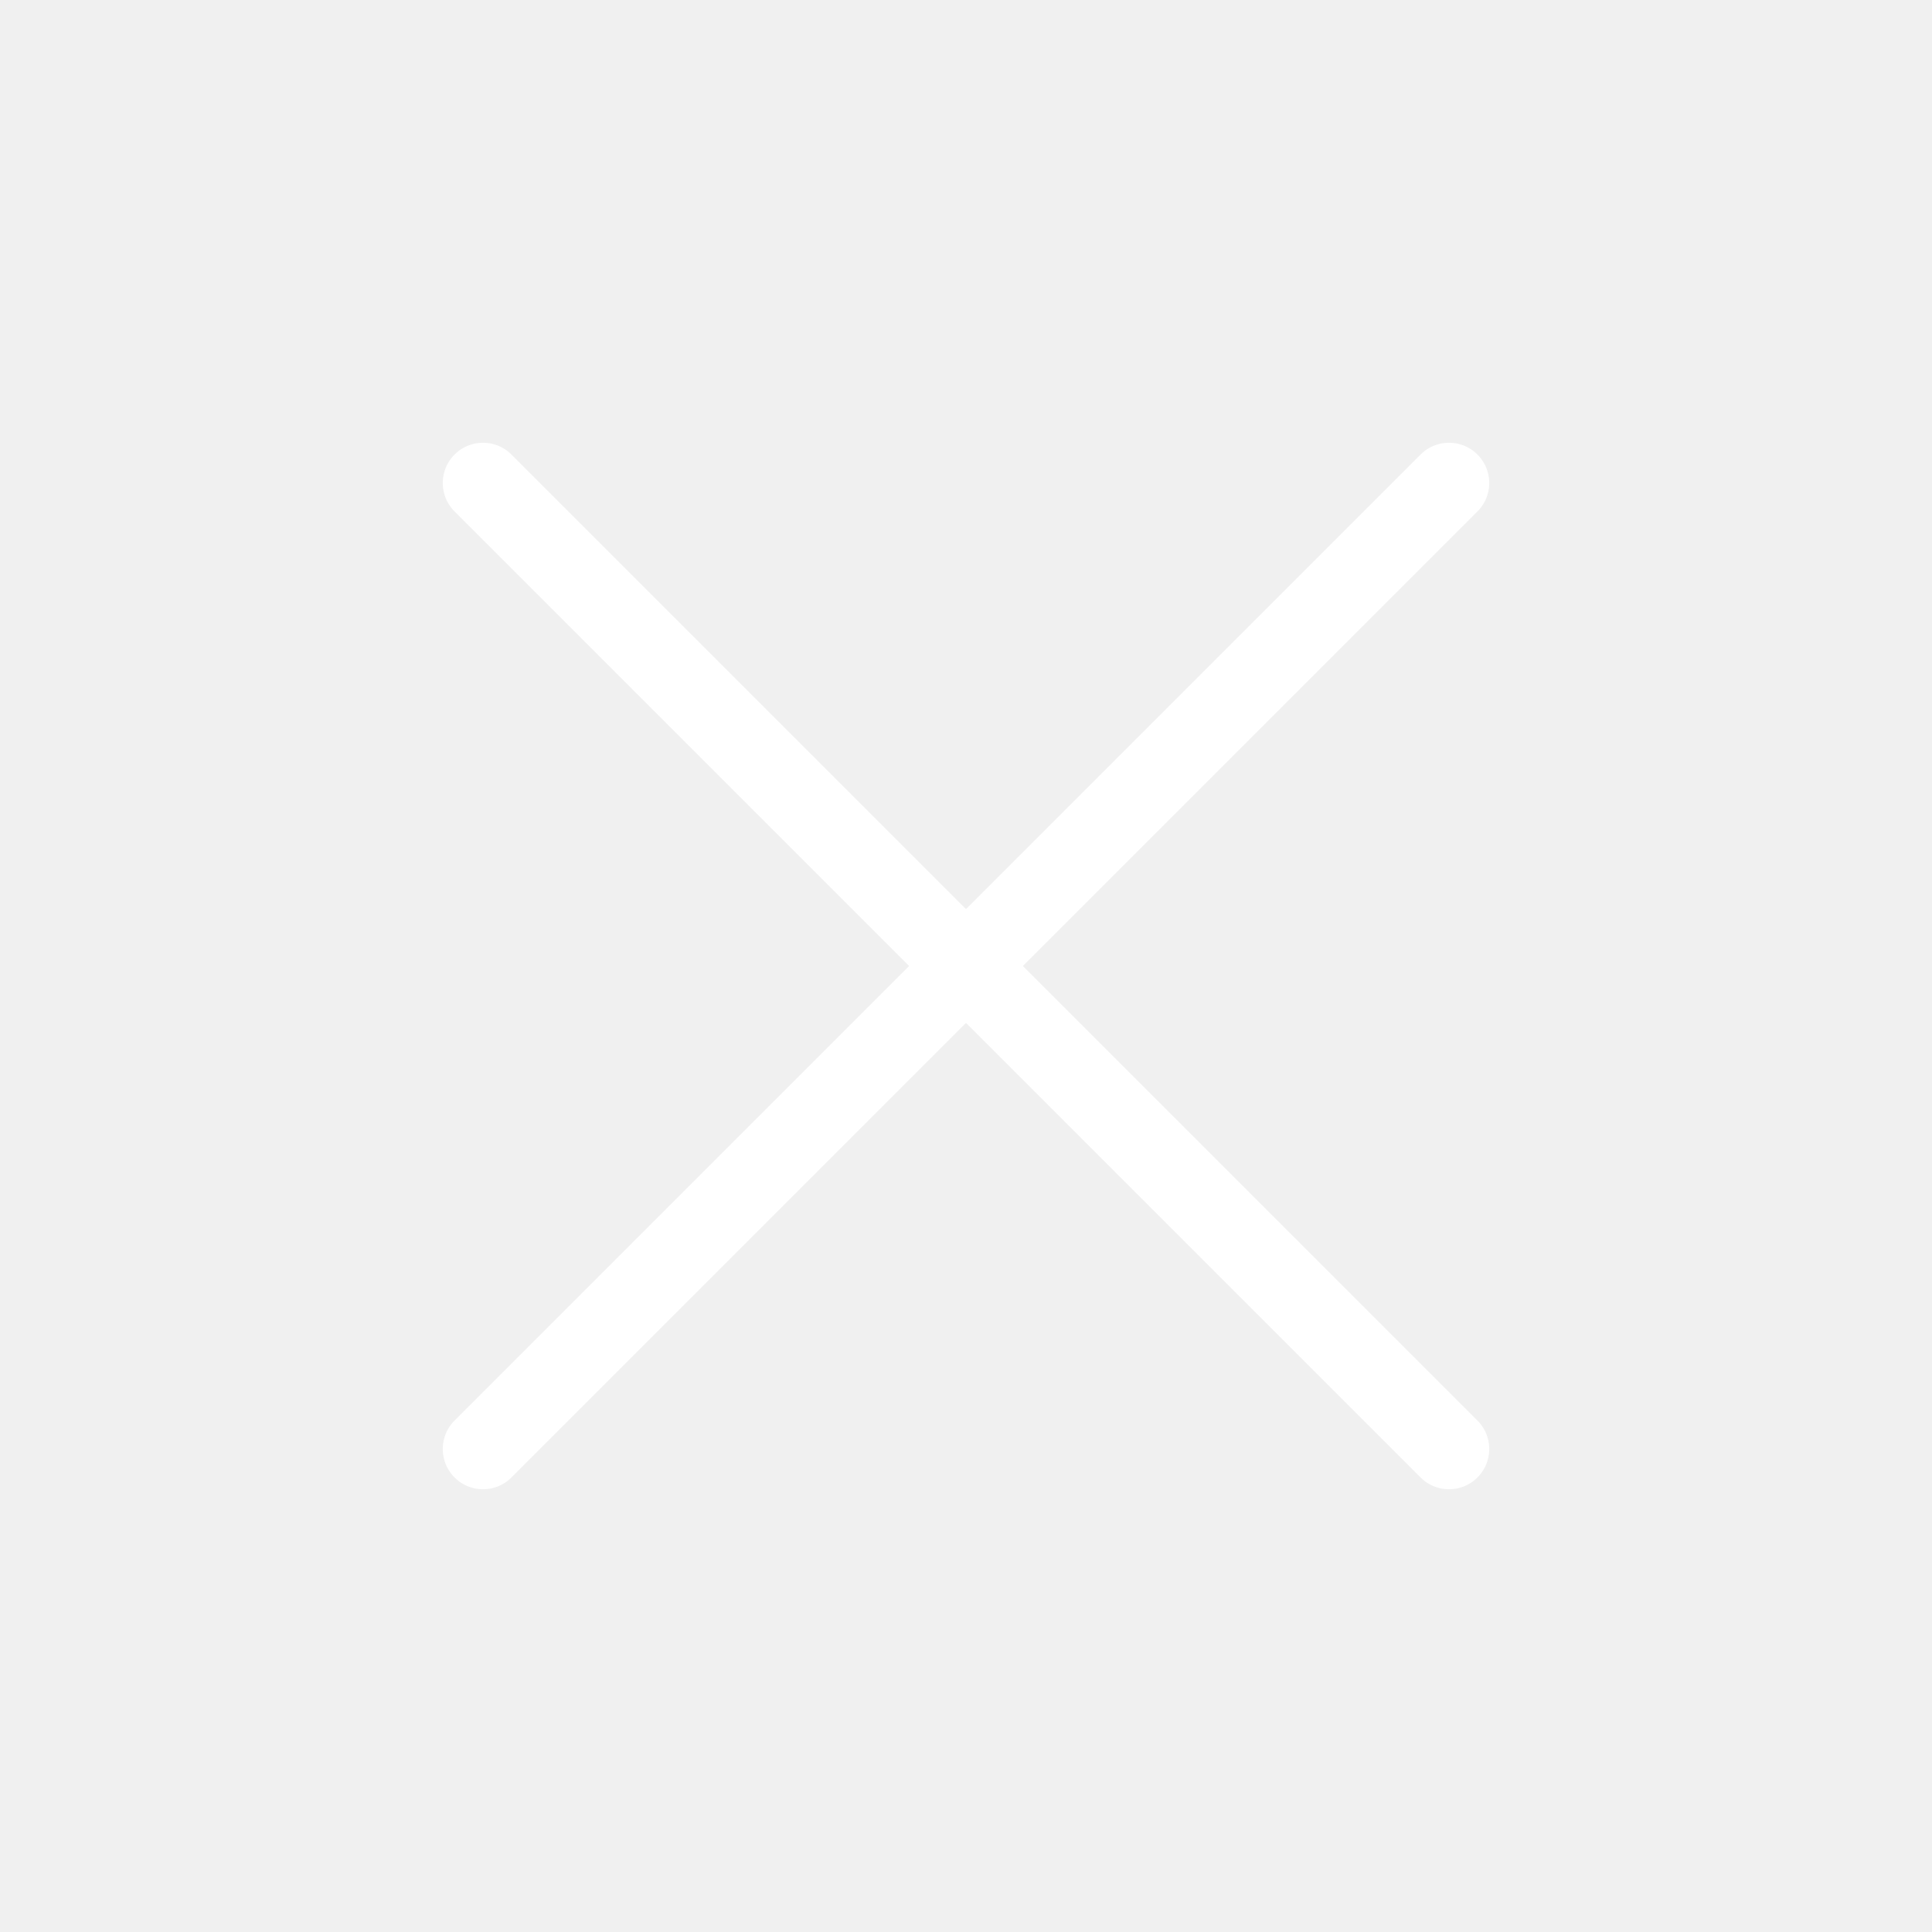
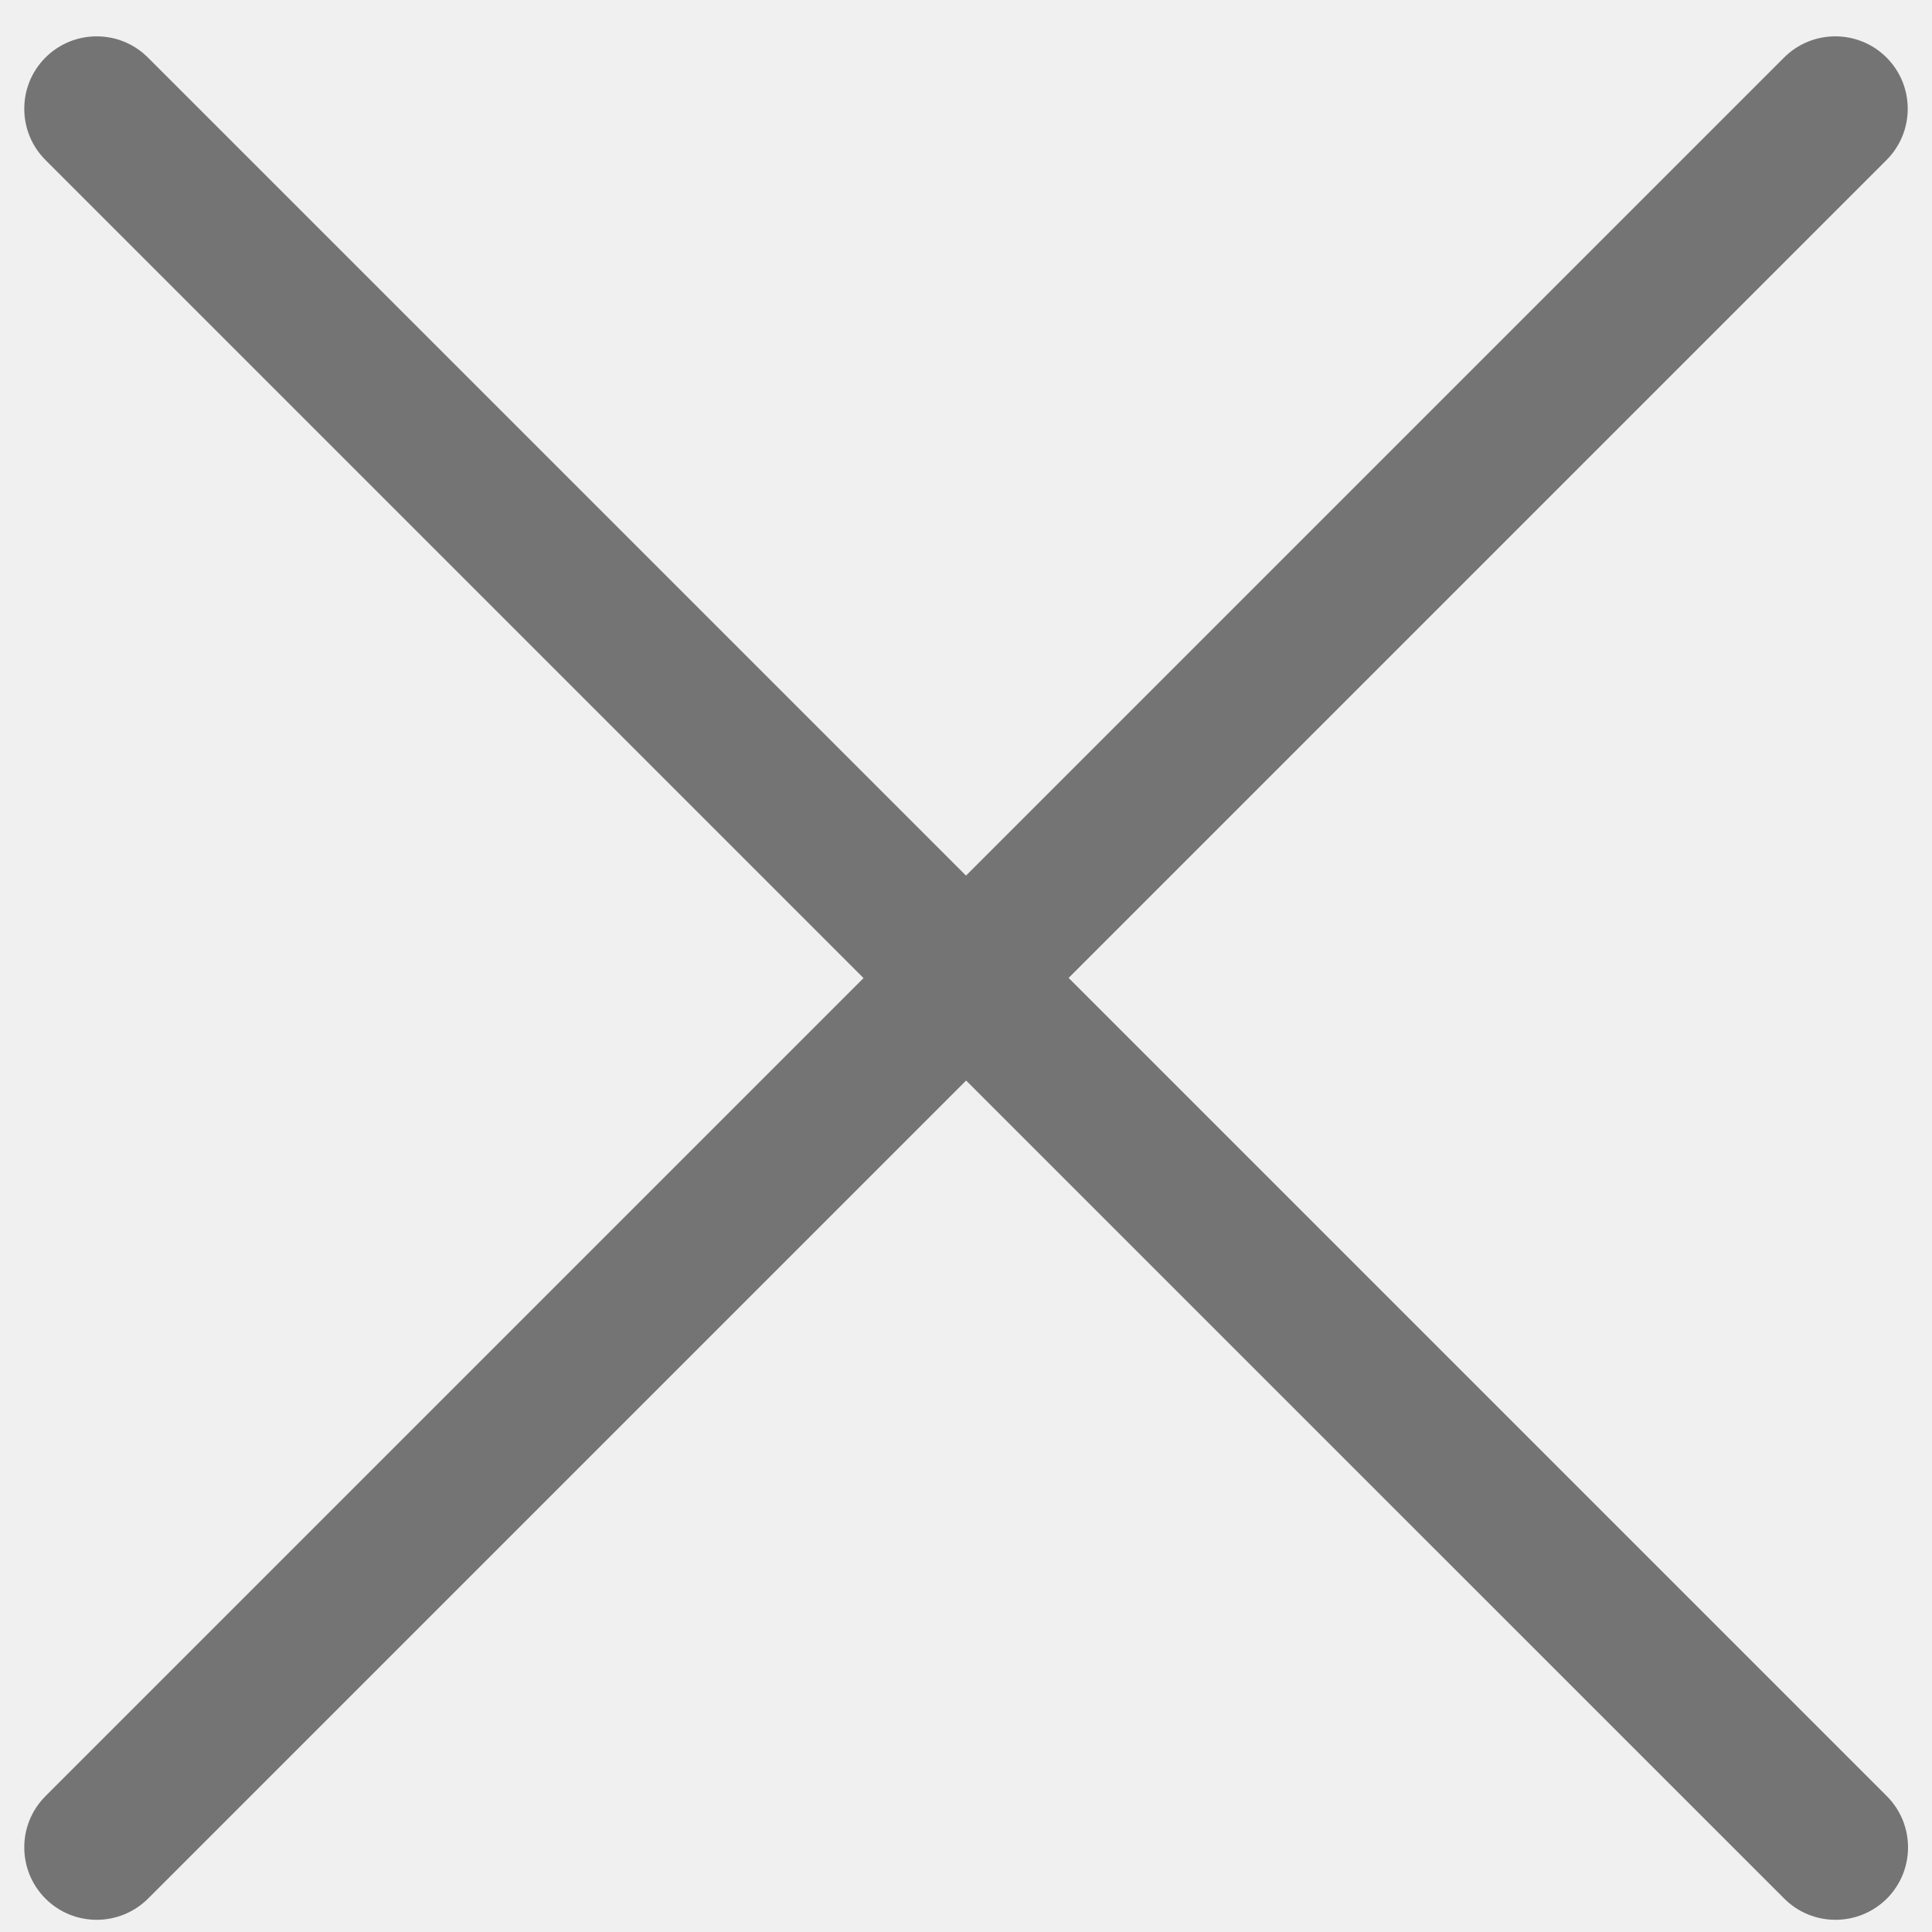
- <svg xmlns="http://www.w3.org/2000/svg" width="32px" height="32px" viewBox="0 0 24 24" fill="none" style="display: block;">
-   <path d="M6 6L18 18" stroke="#fff" stroke-linecap="round" />
-   <path d="M18 6L6 18" stroke="#fff" stroke-linecap="round" />
+ <svg xmlns="http://www.w3.org/2000/svg" width="24" height="24" viewBox="0 0 32 32" fill="none">
+   <path d="M17.697 16.2L31.247 2.65C31.715 2.182 31.715 1.421 31.247 0.953C30.779 0.485 30.018 0.485 29.55 0.953L16 14.503L2.45 0.953C1.982 0.485 1.221 0.485 0.753 0.953C0.285 1.421 0.285 2.182 0.753 2.65L14.303 16.2L0.753 29.75C0.285 30.218 0.285 30.979 0.753 31.447C0.988 31.682 1.295 31.798 1.602 31.798C1.91 31.798 2.217 31.68 2.452 31.447L16.002 17.897L29.553 31.447C29.788 31.682 30.095 31.798 30.402 31.798C30.71 31.798 31.017 31.68 31.252 31.447C31.72 30.979 31.72 30.218 31.252 29.75L17.702 16.2H17.697Z" fill="#747474" />
</svg>
